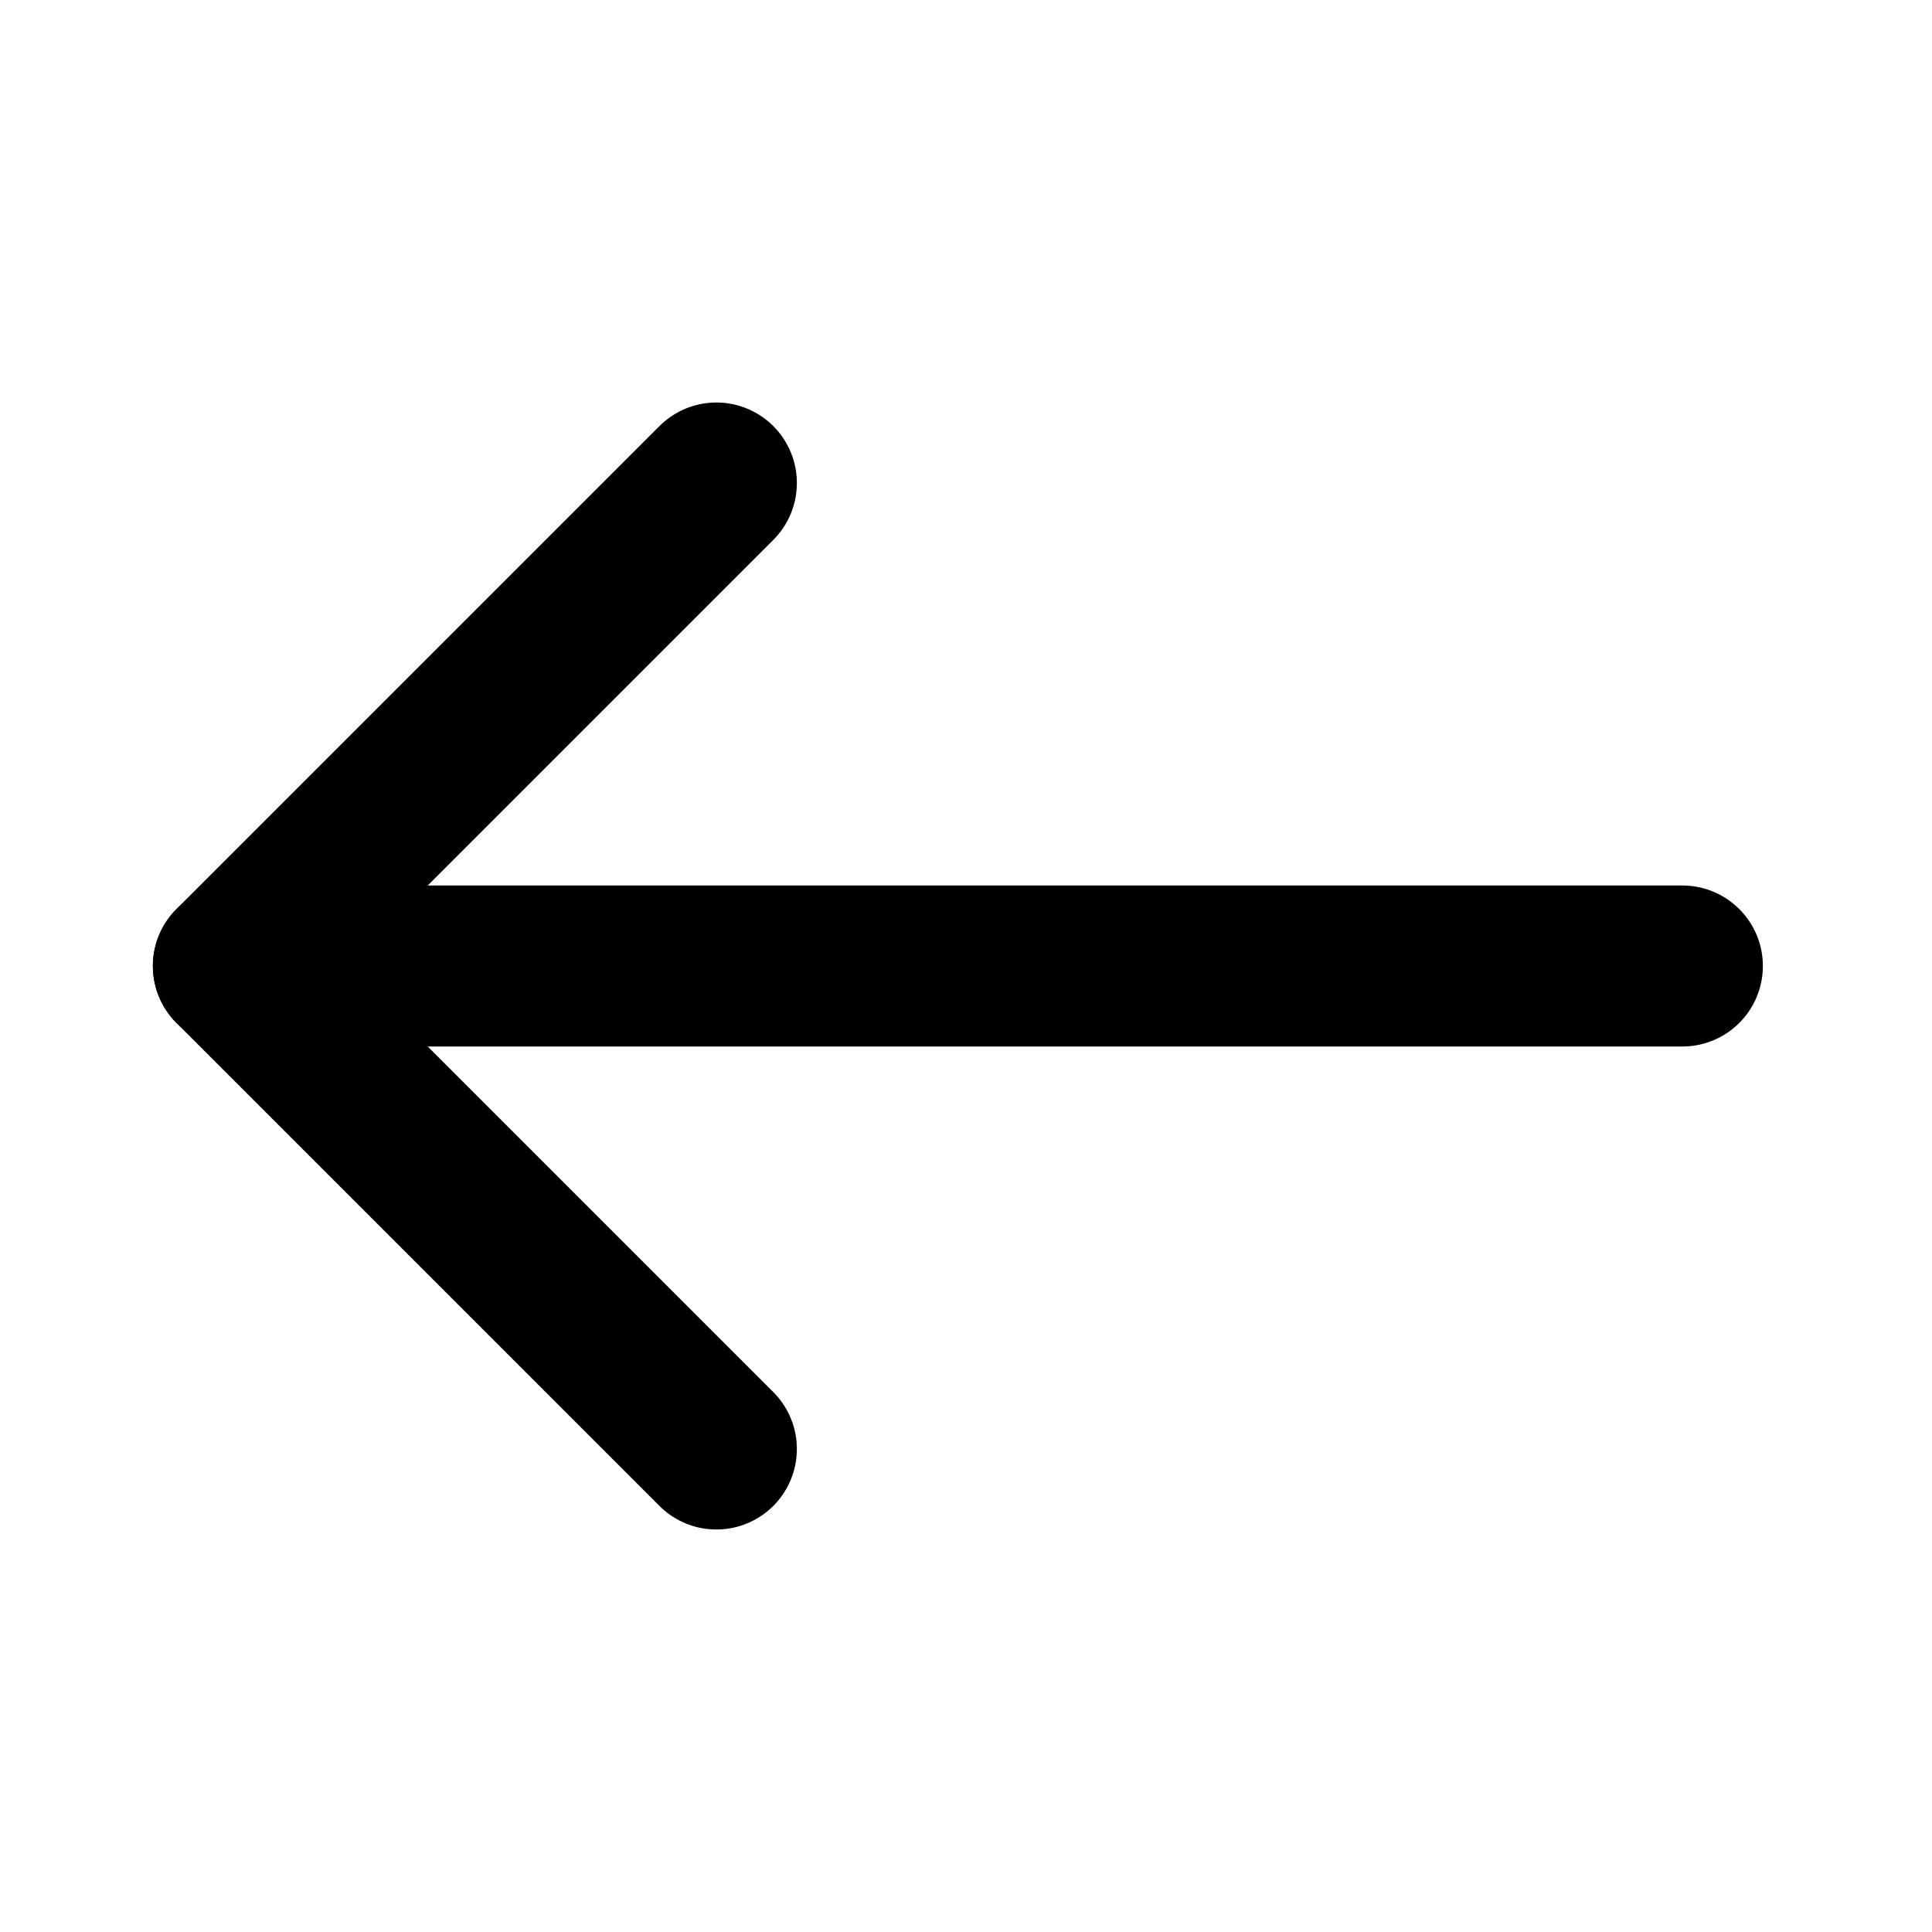
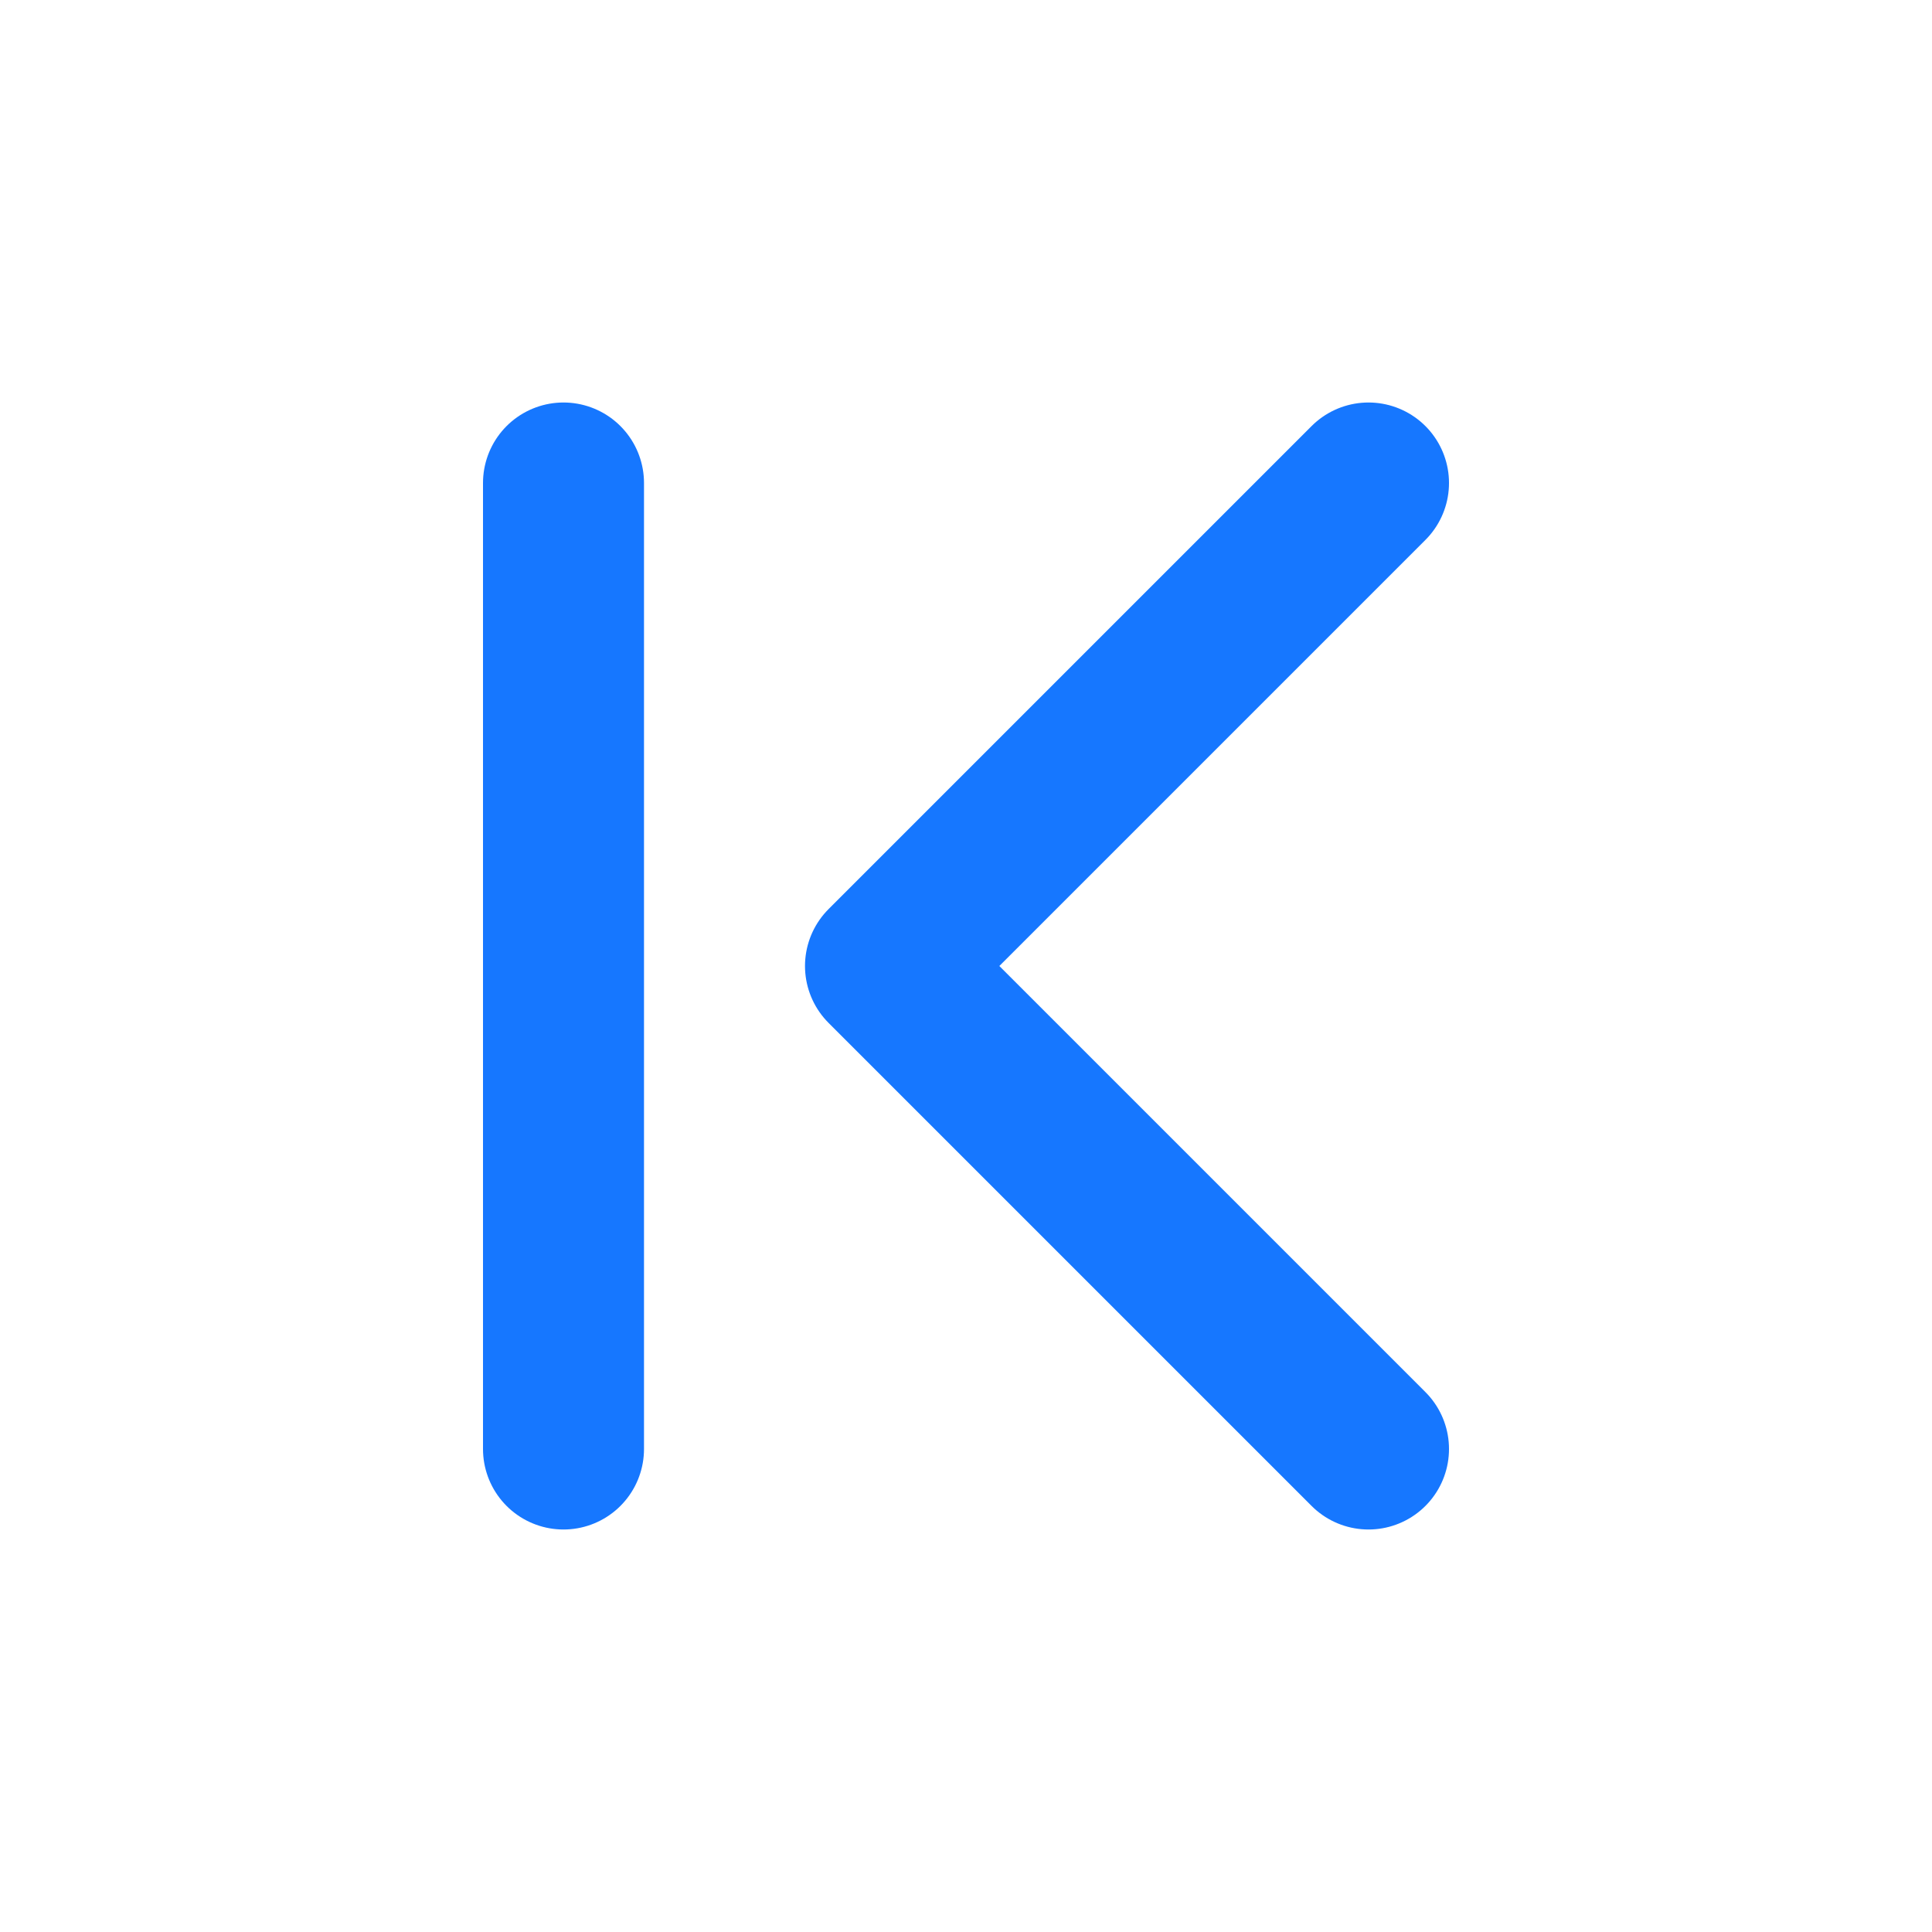
<svg xmlns="http://www.w3.org/2000/svg" width="24" height="24" viewBox="0 0 24 24" fill="none">
-   <path d="M2.899 12H20.899" stroke="currentColor" stroke-width="2" stroke-linecap="round" stroke-linejoin="round" />
-   <path d="M8.899 18L2.899 12L8.899 6" stroke="currentColor" stroke-width="2" stroke-linecap="round" stroke-linejoin="round" />
+   <path d="M17 18L11 12L17 6" stroke="#1677FF" stroke-width="2" stroke-linecap="round" stroke-linejoin="round" fill="none" />
+   <path d="M7 6V18" stroke="#1677FF" stroke-width="2" stroke-linecap="round" stroke-linejoin="round" fill="none" />
</svg>
